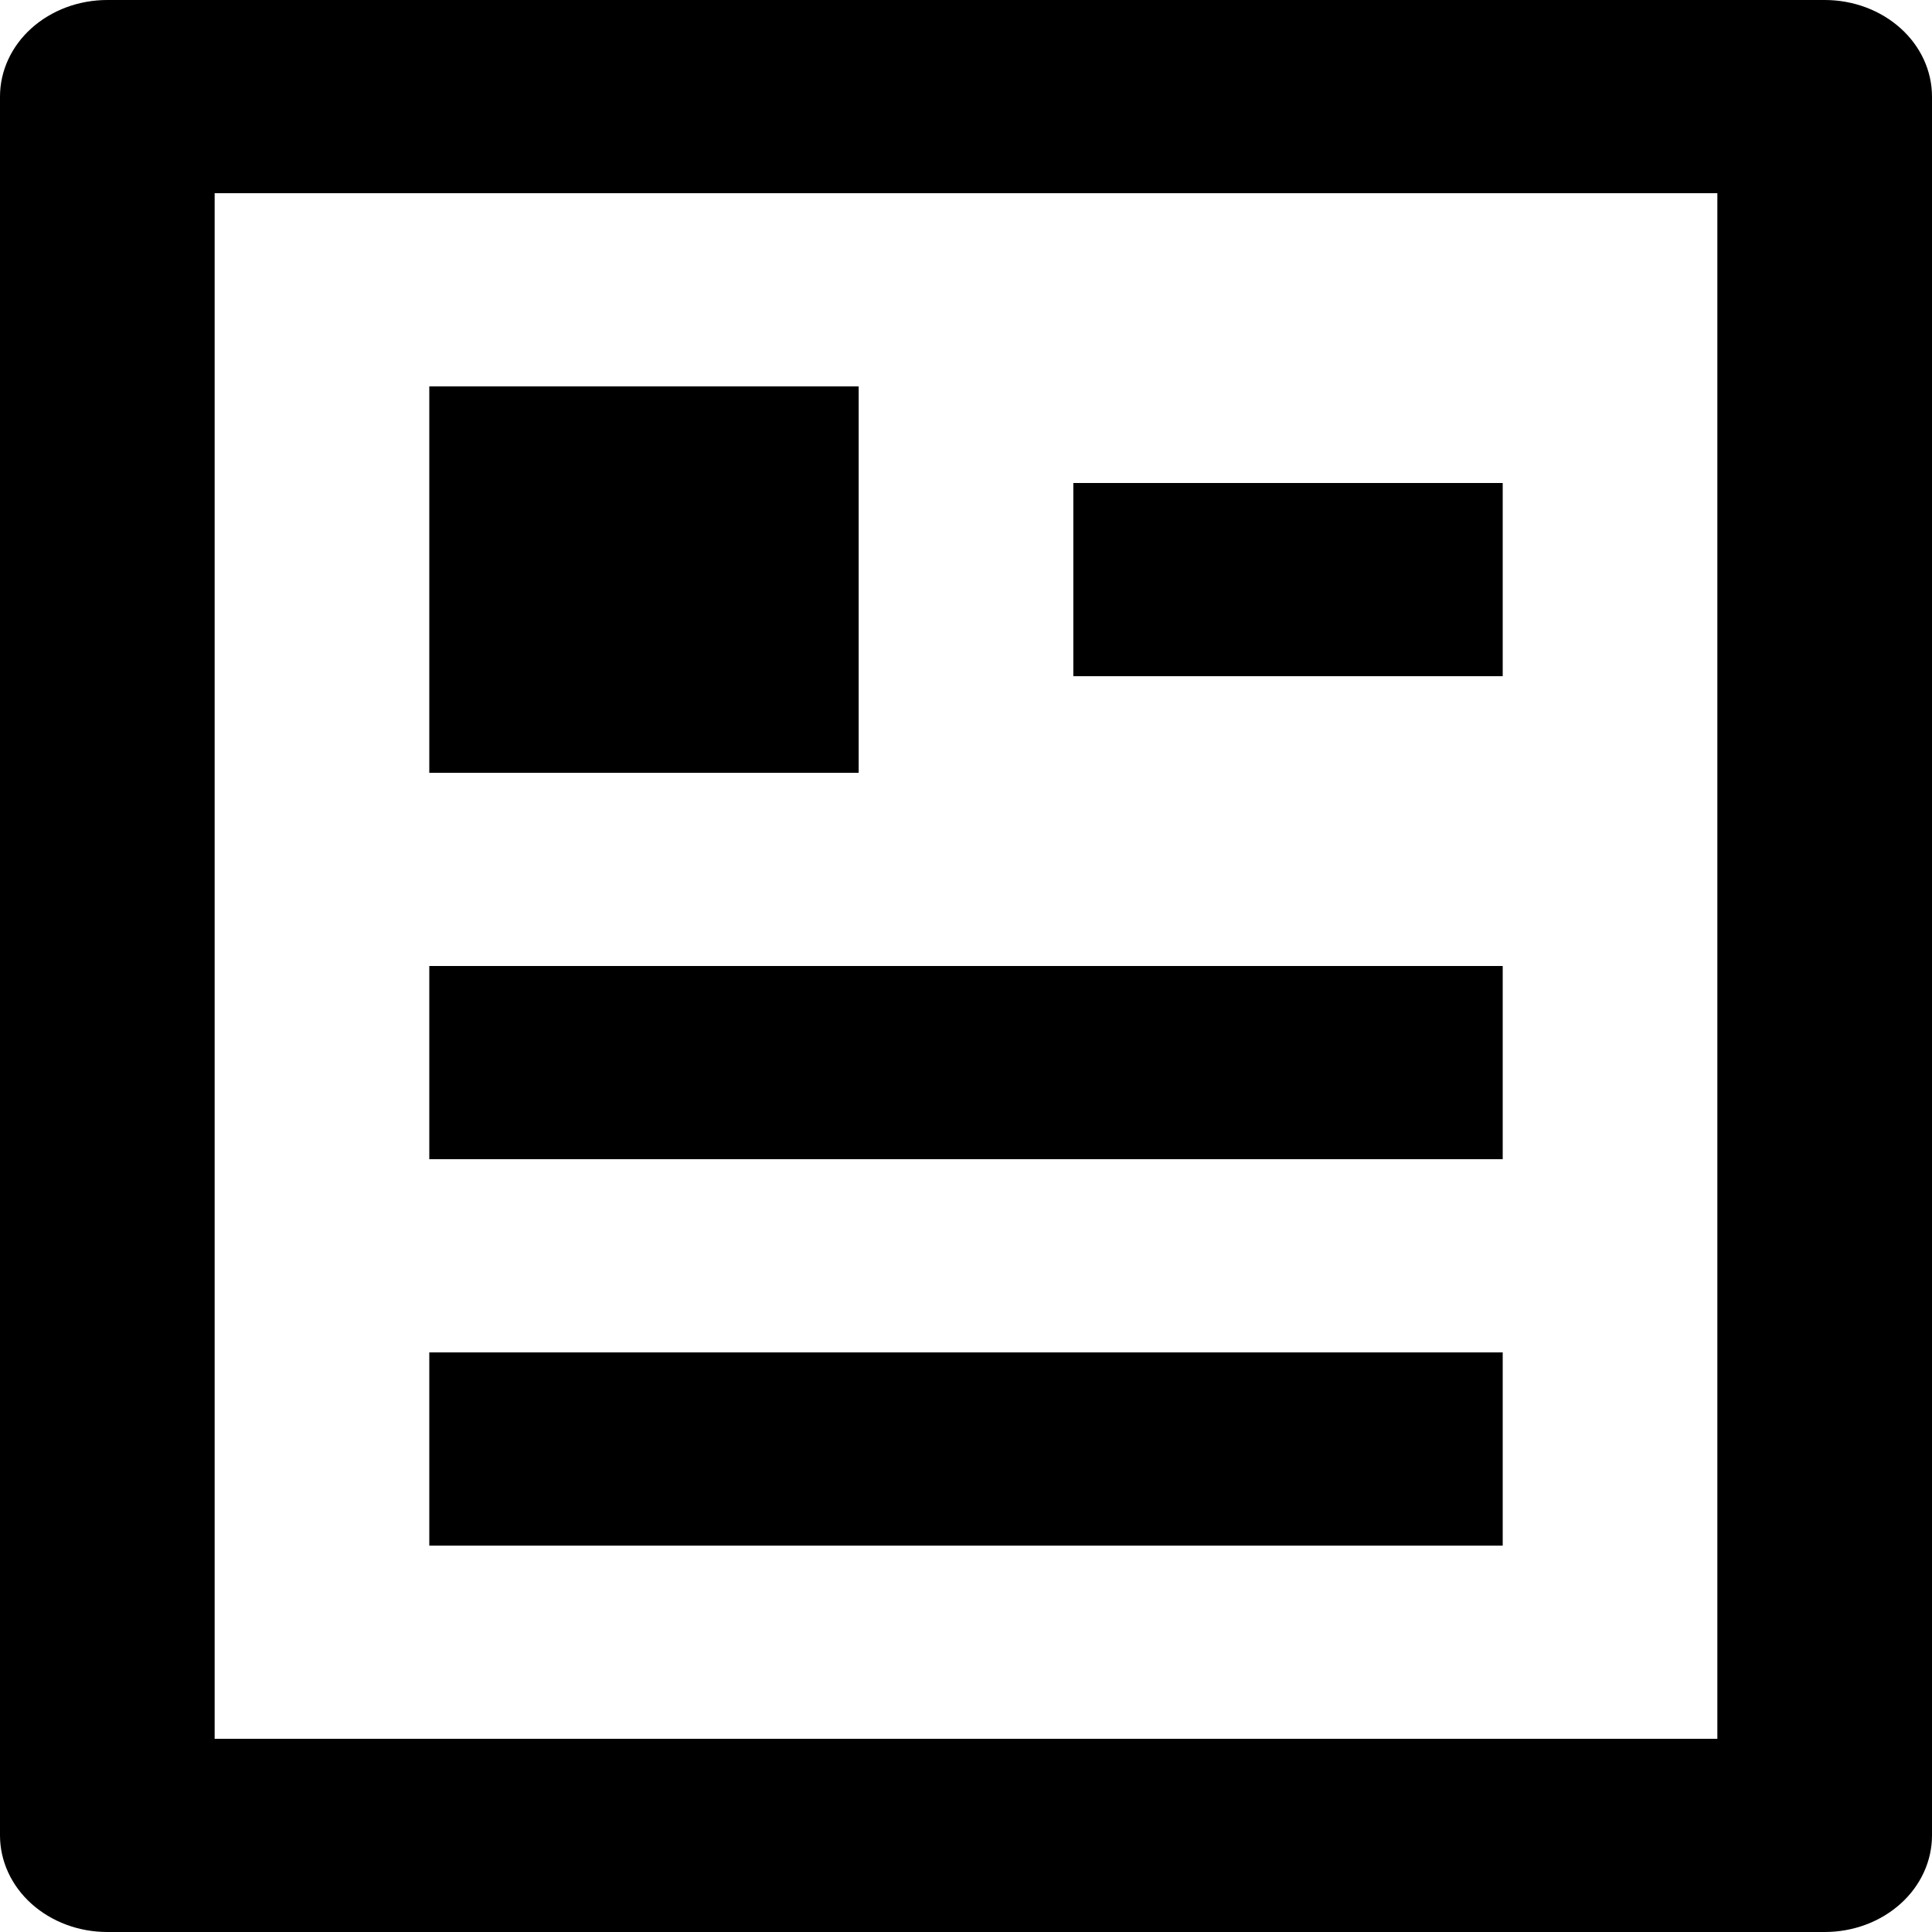
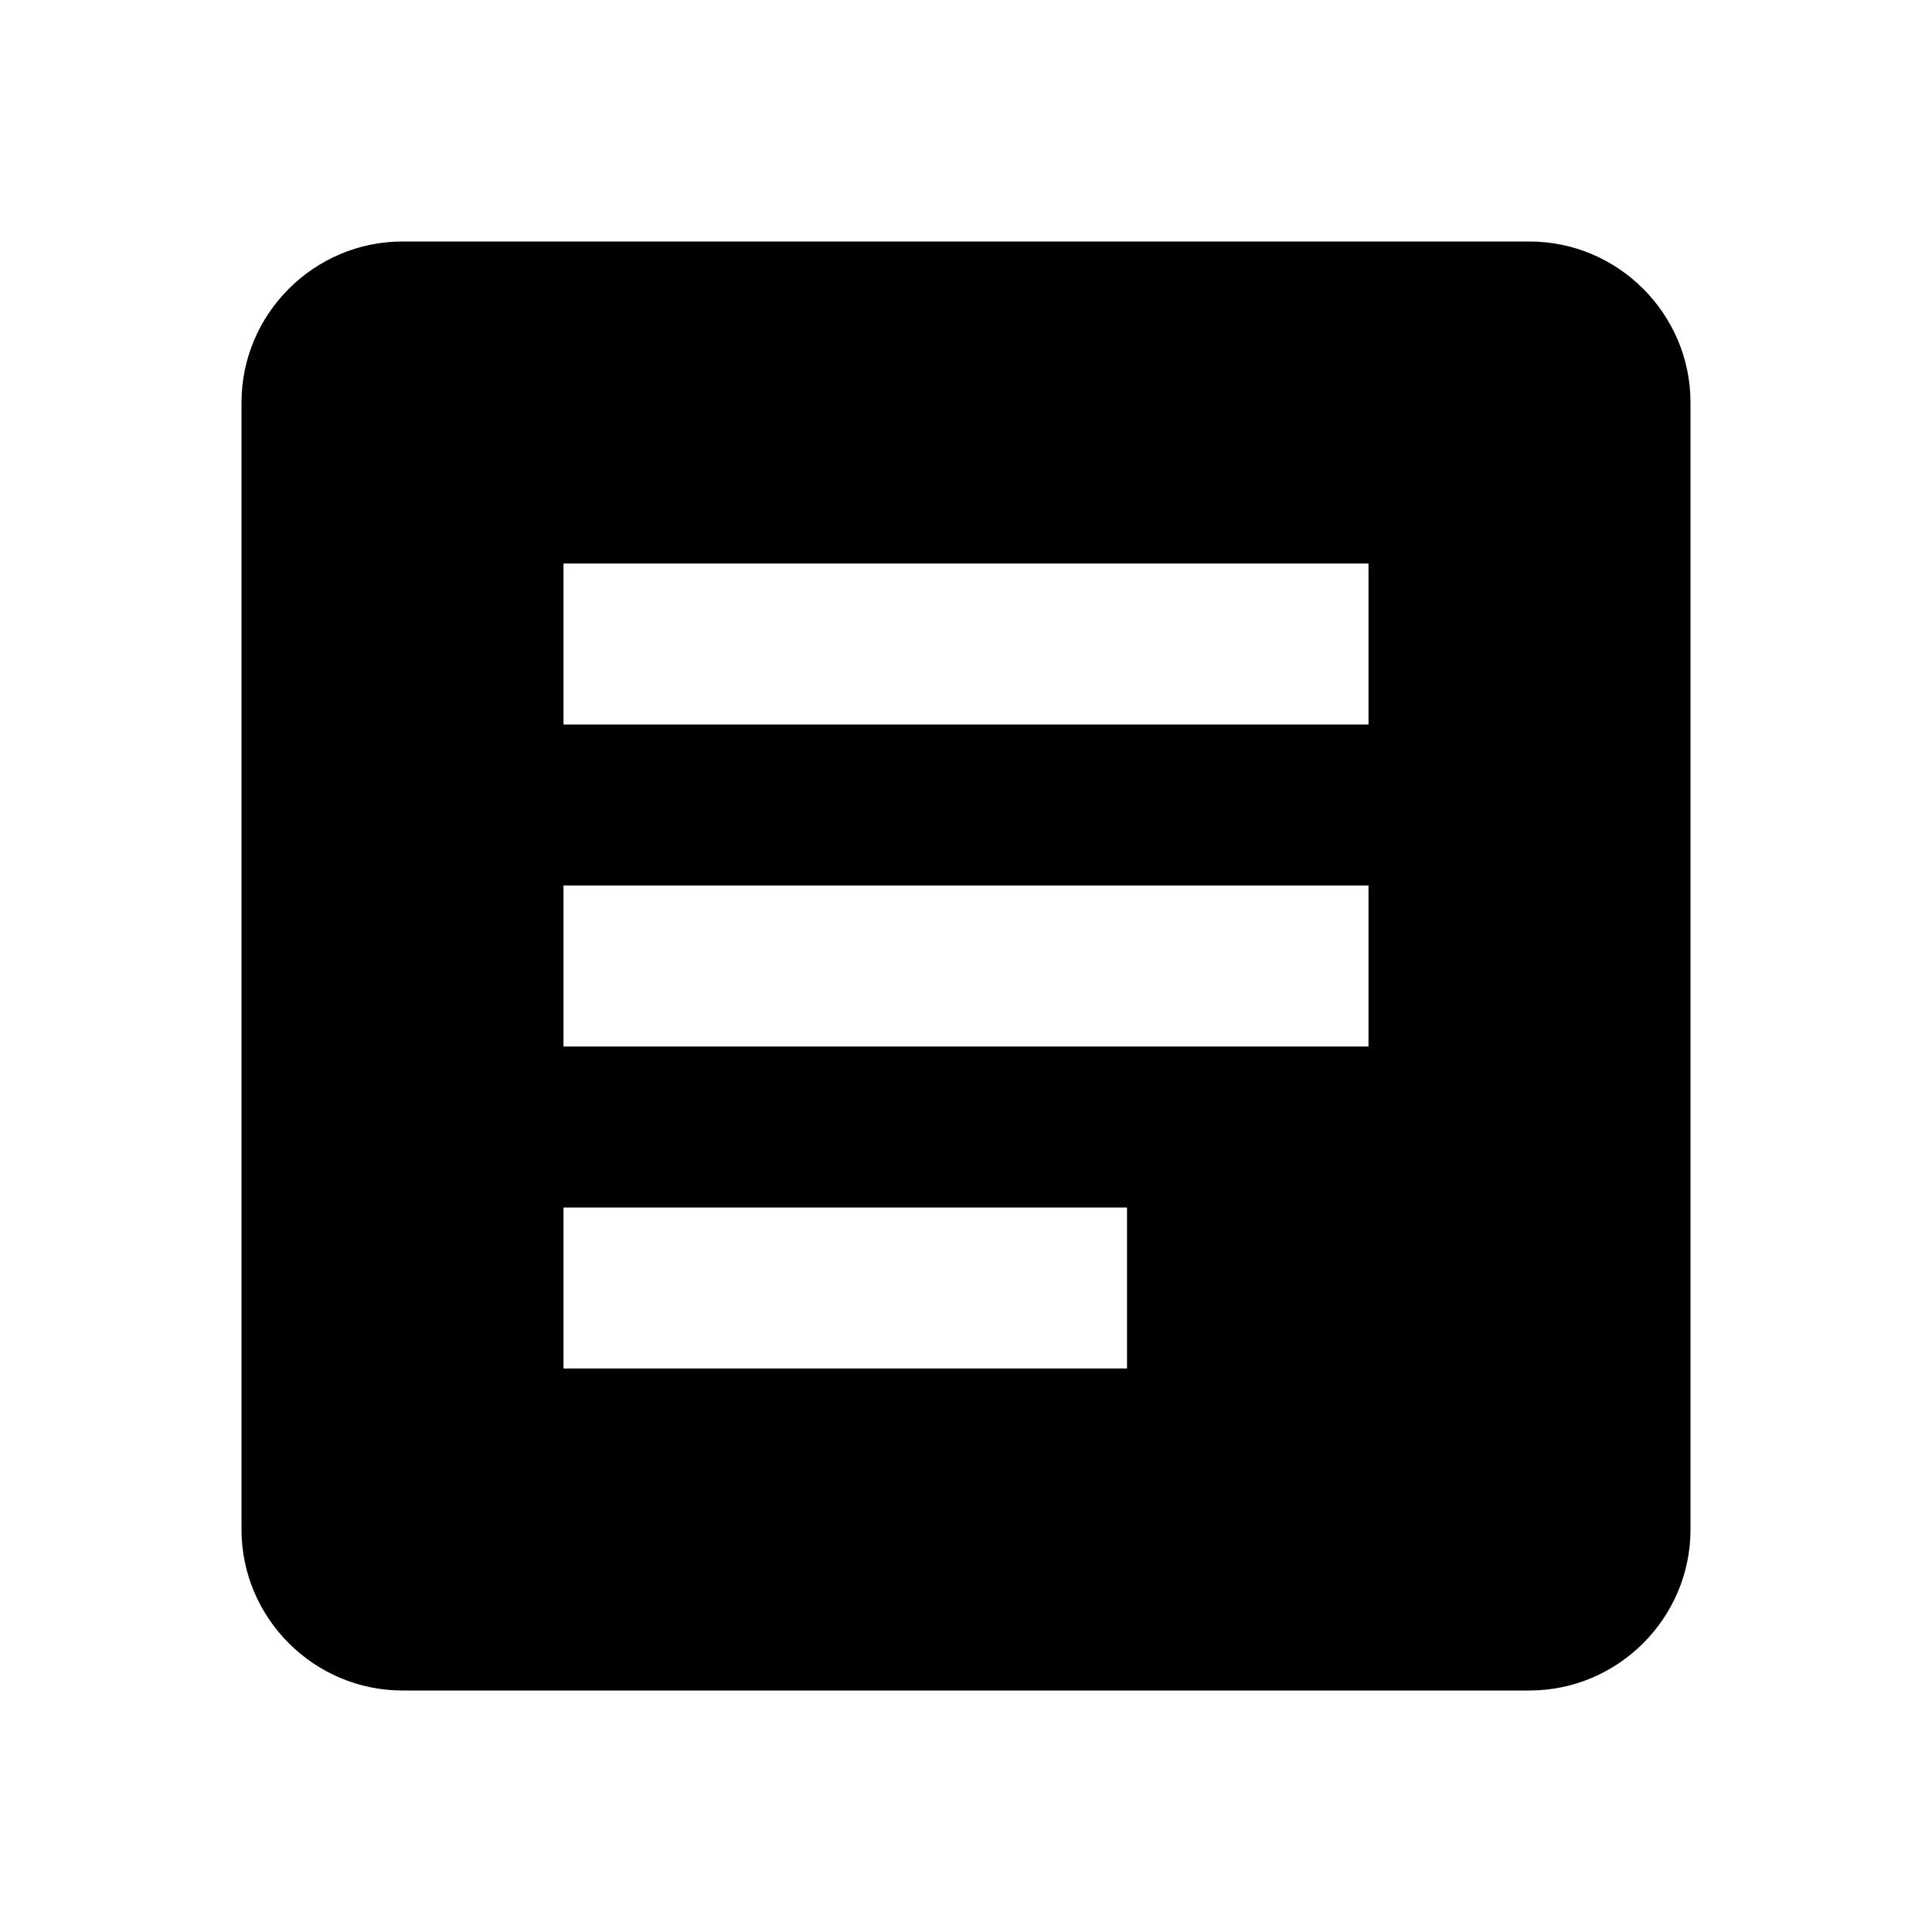
- <svg xmlns="http://www.w3.org/2000/svg" width="20" height="20" viewBox="0 0 20 20">
-   <path d="M18.889 20H1.111C0.816 20 0.534 19.895 0.325 19.707C0.117 19.52 0 19.265 0 19V1C0 0.735 0.117 0.48 0.325 0.293C0.534 0.105 0.816 0 1.111 0H18.889C19.184 0 19.466 0.105 19.675 0.293C19.883 0.48 20 0.735 20 1V19C20 19.265 19.883 19.52 19.675 19.707C19.466 19.895 19.184 20 18.889 20ZM17.778 18V2H2.222V18H17.778ZM4.444 4H8.889V8H4.444V4ZM4.444 10H15.556V12H4.444V10ZM4.444 14H15.556V16H4.444V14ZM11.111 5H15.556V7H11.111V5Z" />
+ <svg xmlns="http://www.w3.org/2000/svg" stroke="currentColor" fill="currentColor" stroke-width="0" viewBox="0 0 24 24" height="200px" width="200px">
+   <path fill="none" d="M0 0h24v24H0z" />
+   <path d="M19 3H5c-1.1 0-2 .9-2 2v14c0 1.1.9 2 2 2h14c1.1 0 2-.9 2-2V5c0-1.1-.9-2-2-2zm-5 14H7v-2h7v2zm3-4H7v-2h10v2zm0-4H7V7h10v2z" />
</svg>
